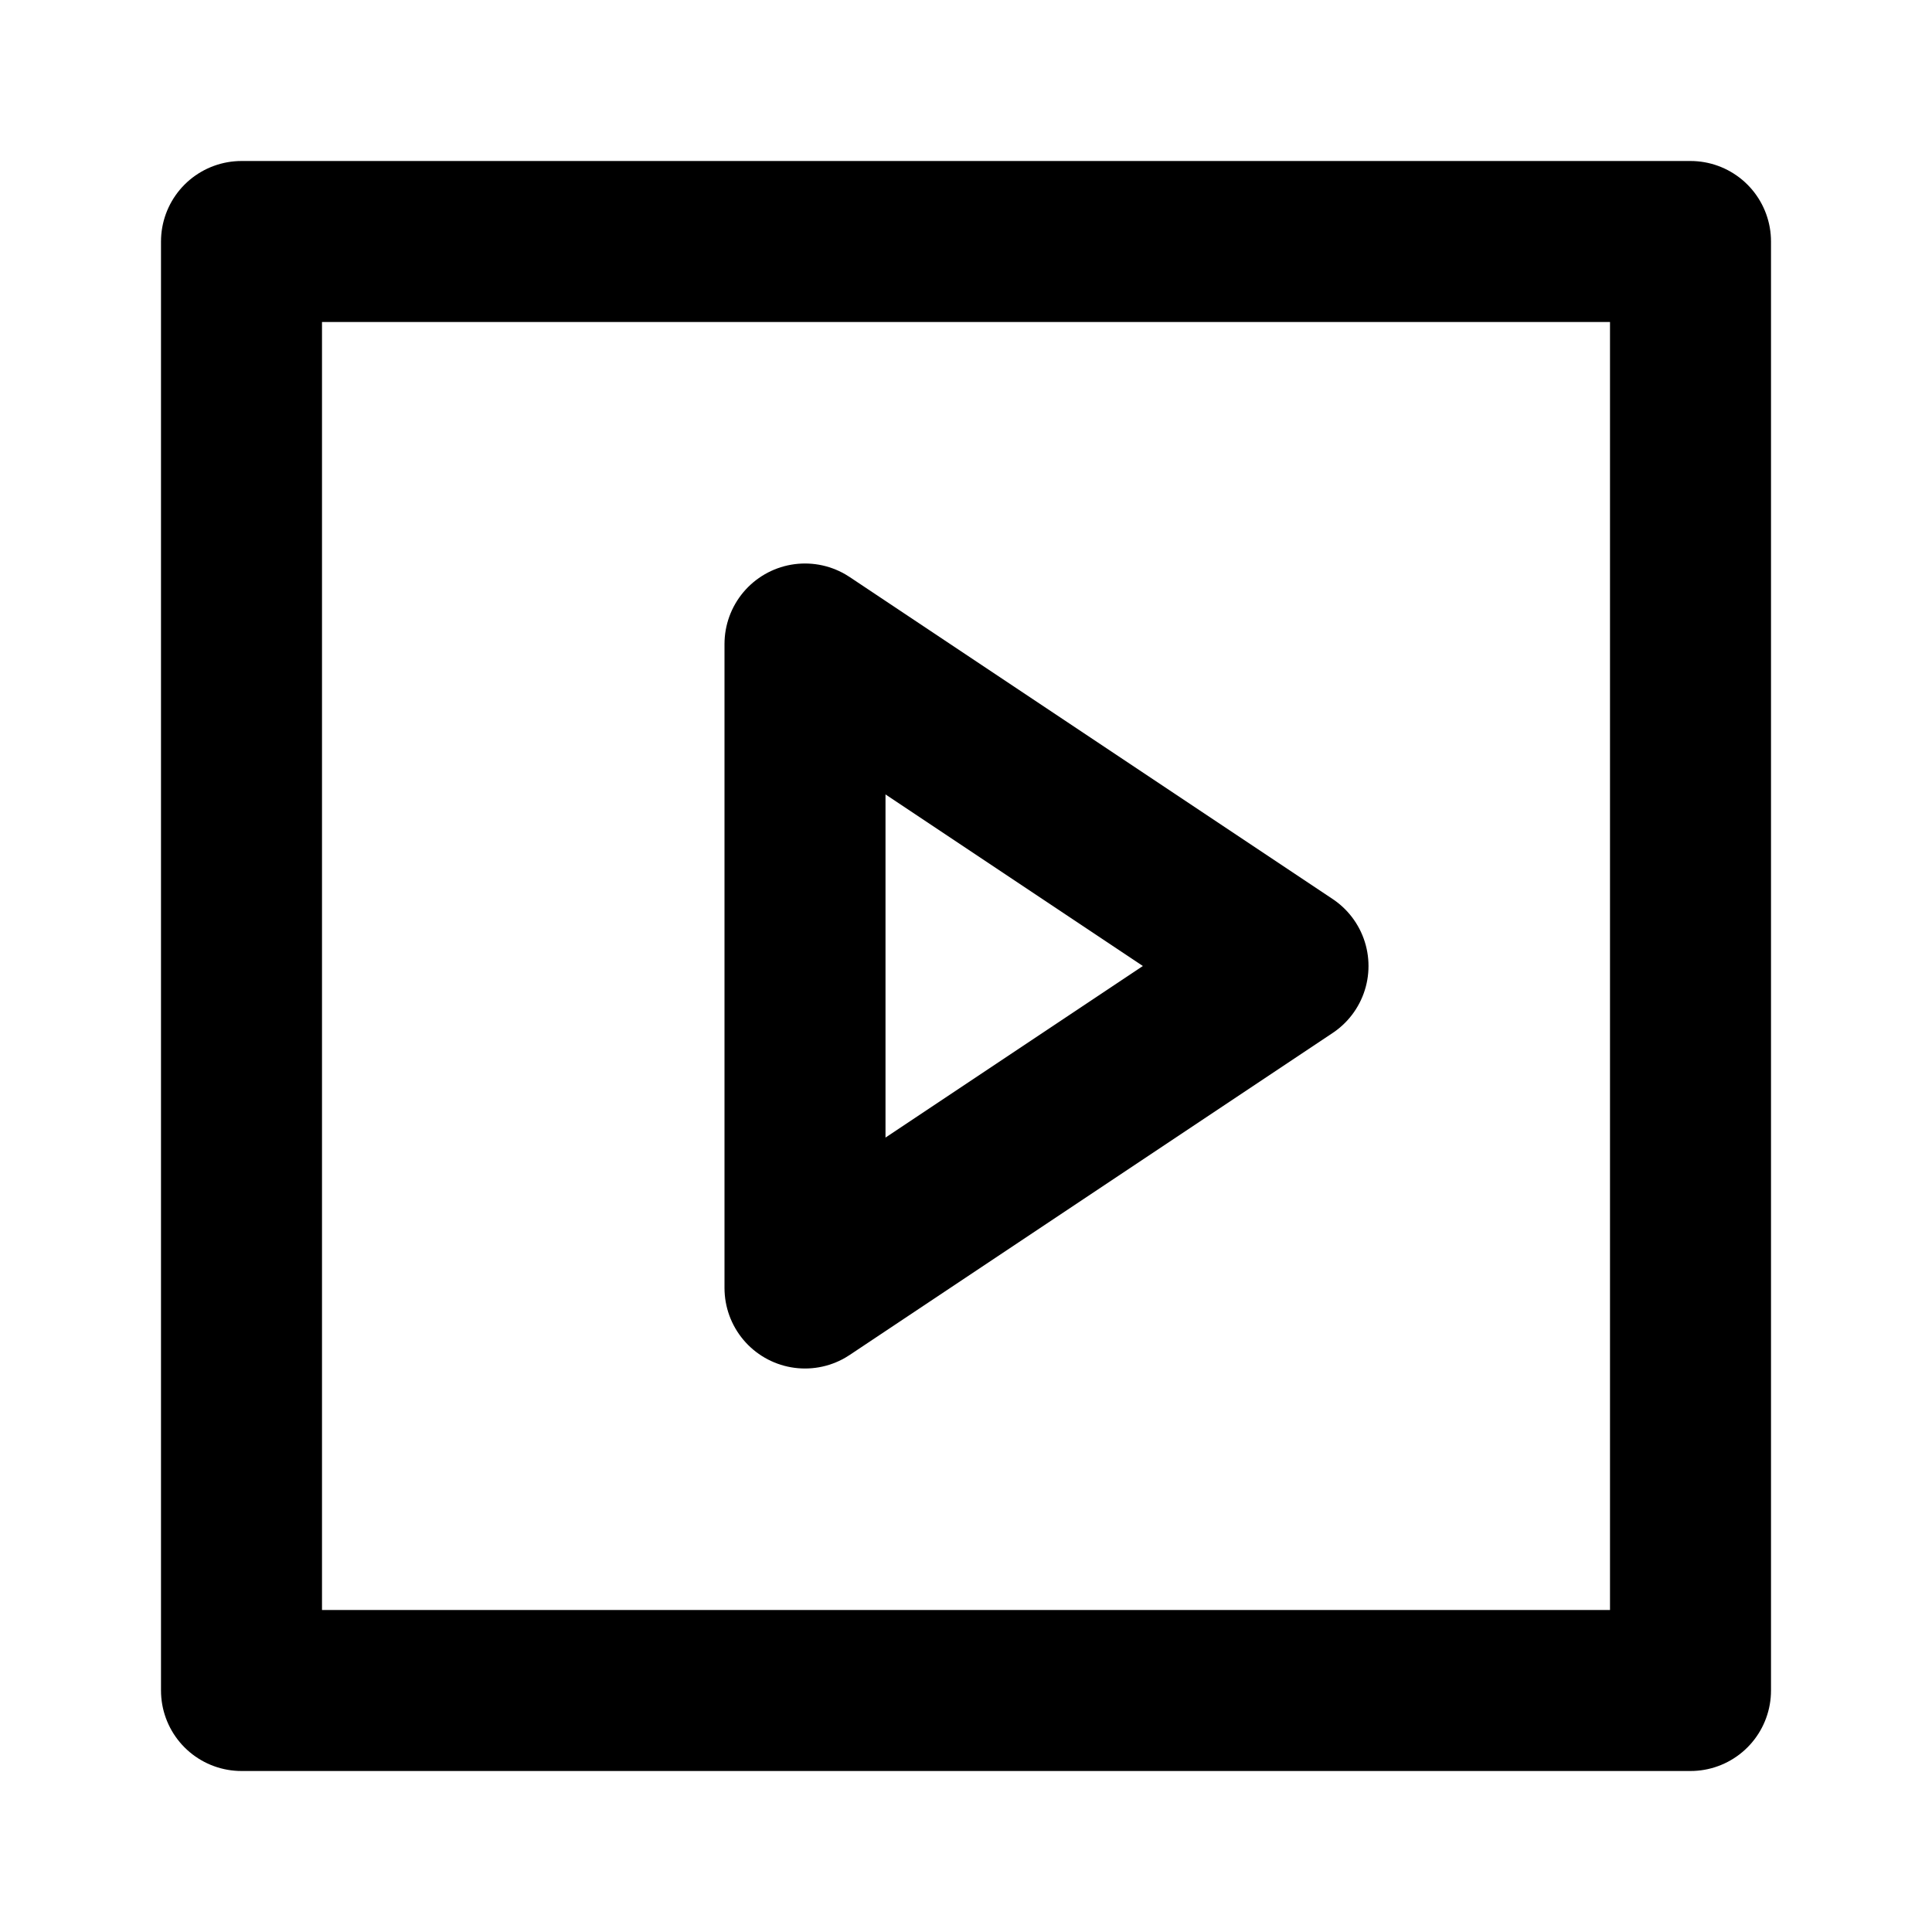
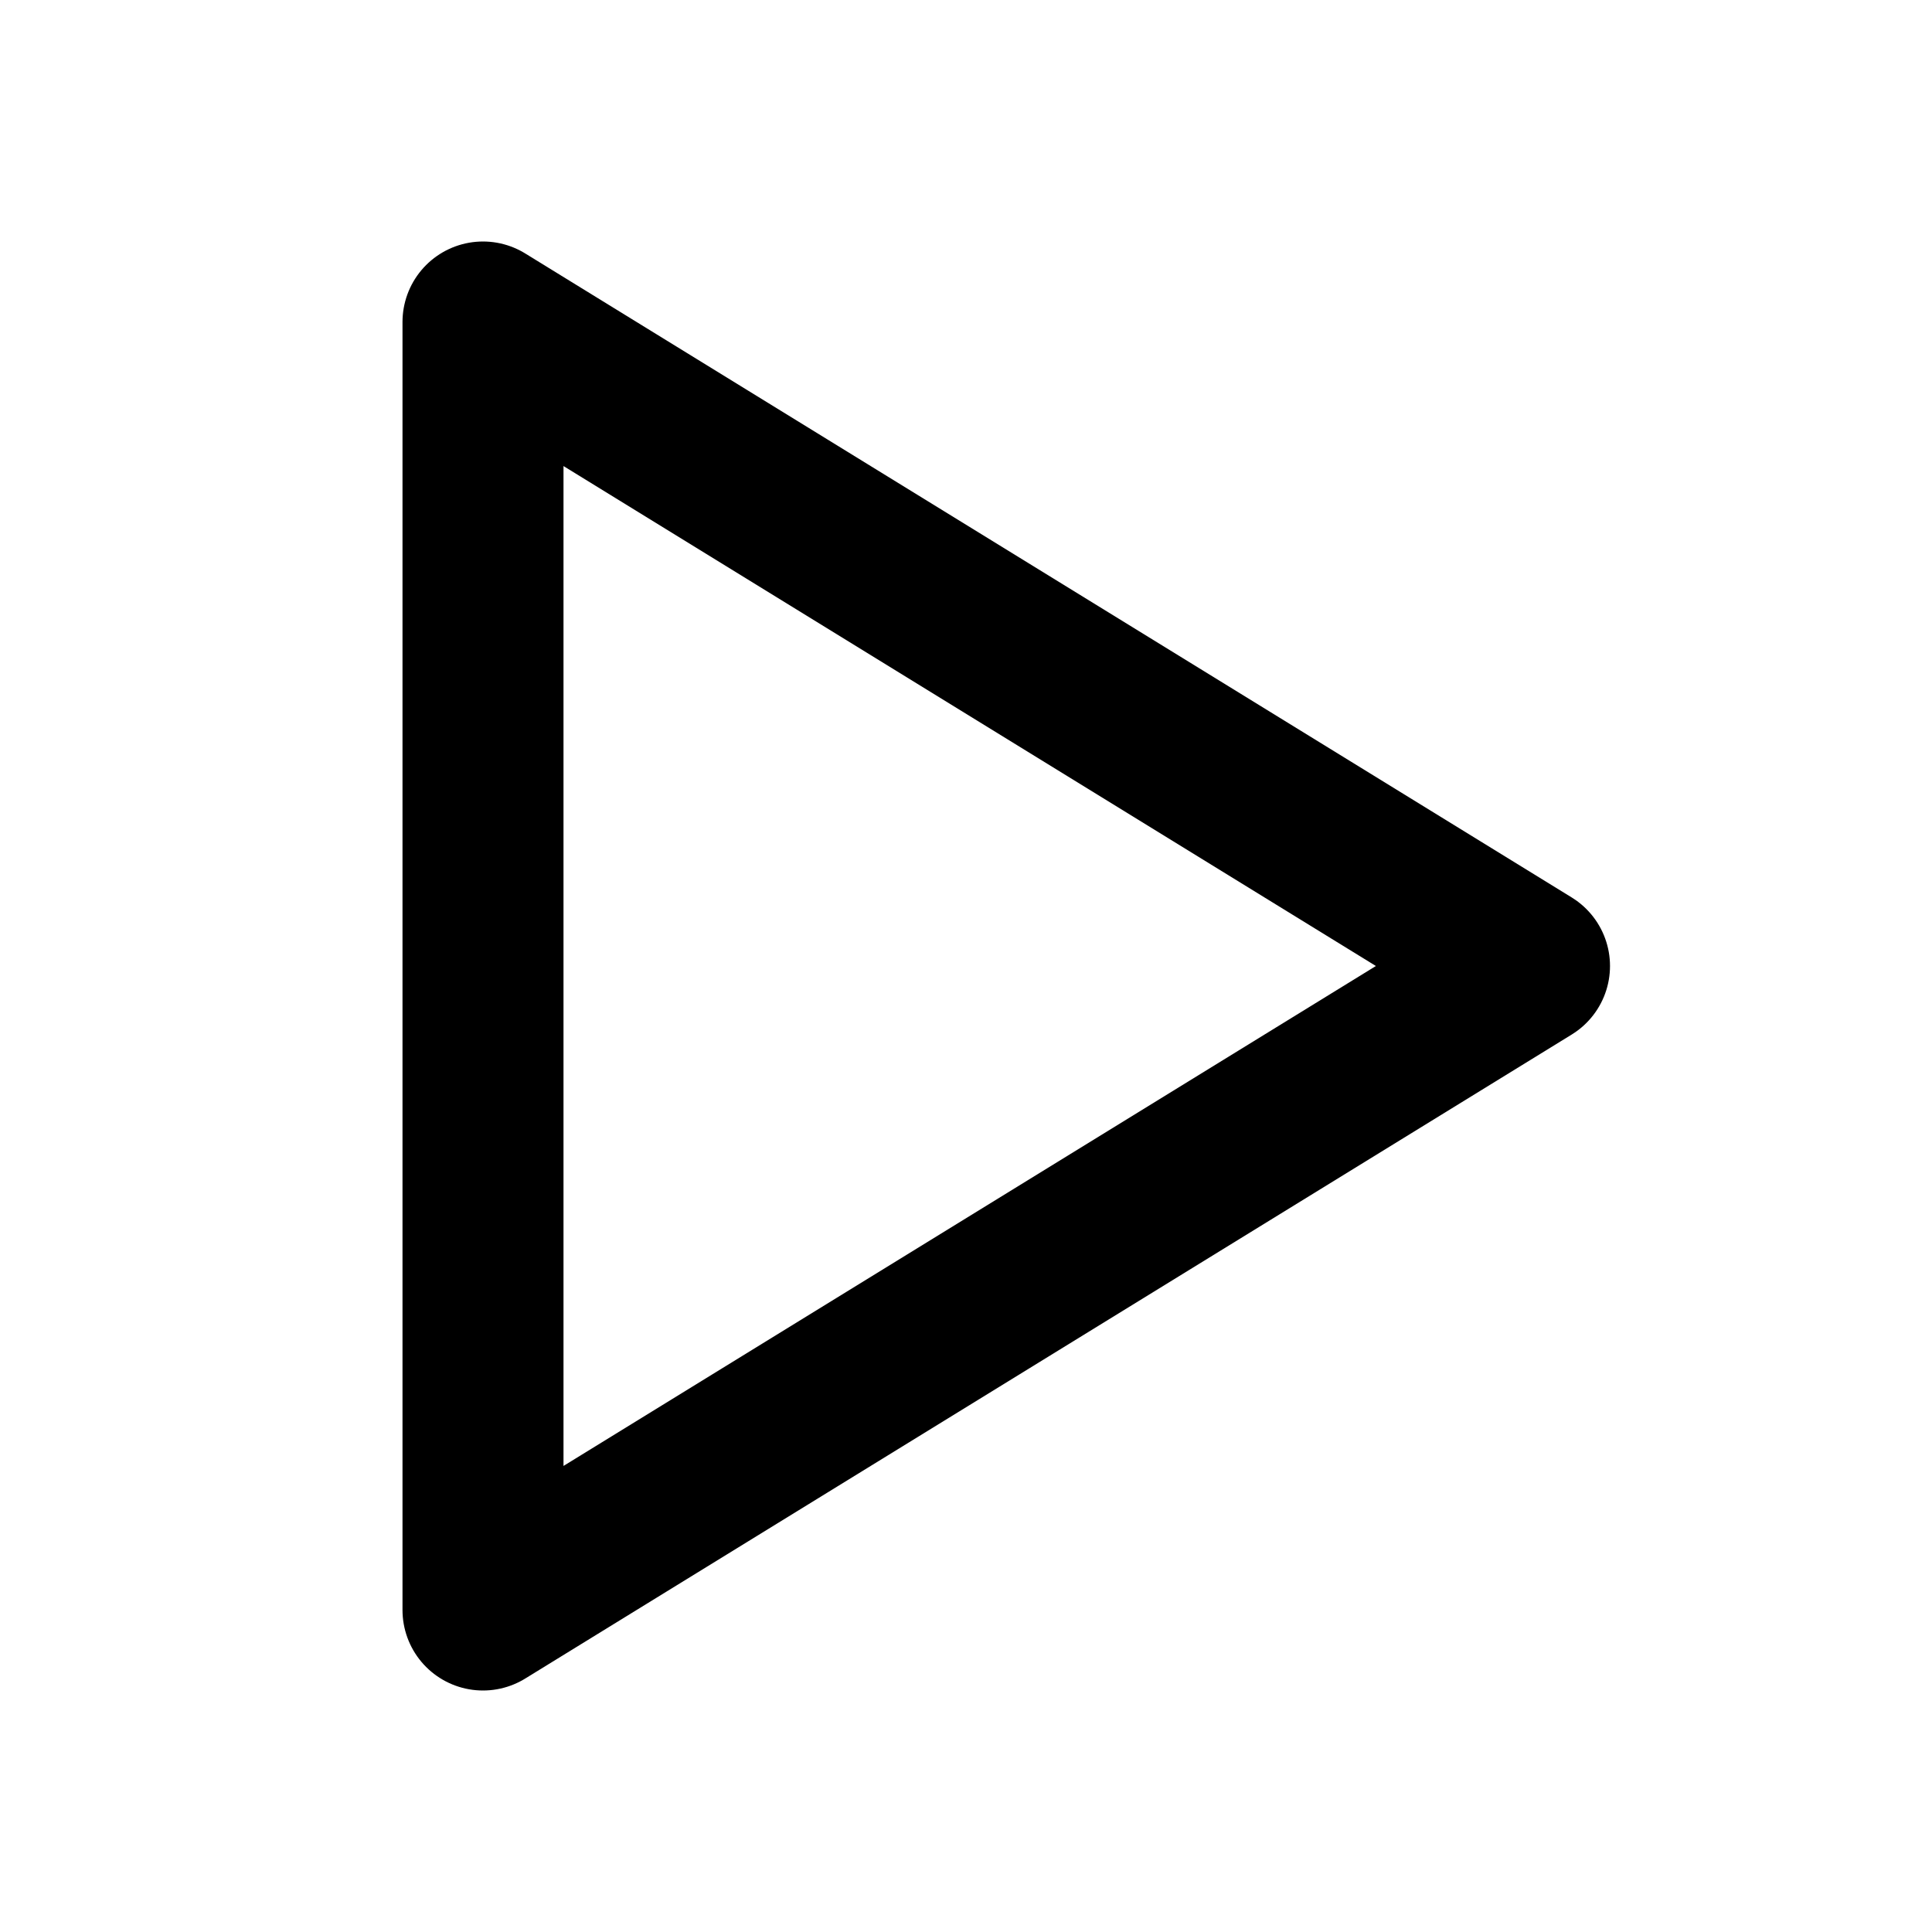
<svg xmlns="http://www.w3.org/2000/svg" width="24" height="24" viewBox="0 0 24 24">
  <g id="Layer_1" data-name="Layer 1">
-     <path id="Simulation_start" data-name="Simulation start" d="M3 3 L21 3 L21 21 L3 21 Z M10 8 L16 12 L10 16 Z" fill="none" stroke="#000000" stroke-width="2" stroke-linecap="round" stroke-linejoin="round" />
+     <polygon id="Simulation_start" data-name="Simulation start" points="6,4 19,12 6,20" fill="none" stroke="#000000" stroke-width="2" stroke-linecap="round" stroke-linejoin="round" />
  </g>
</svg>
